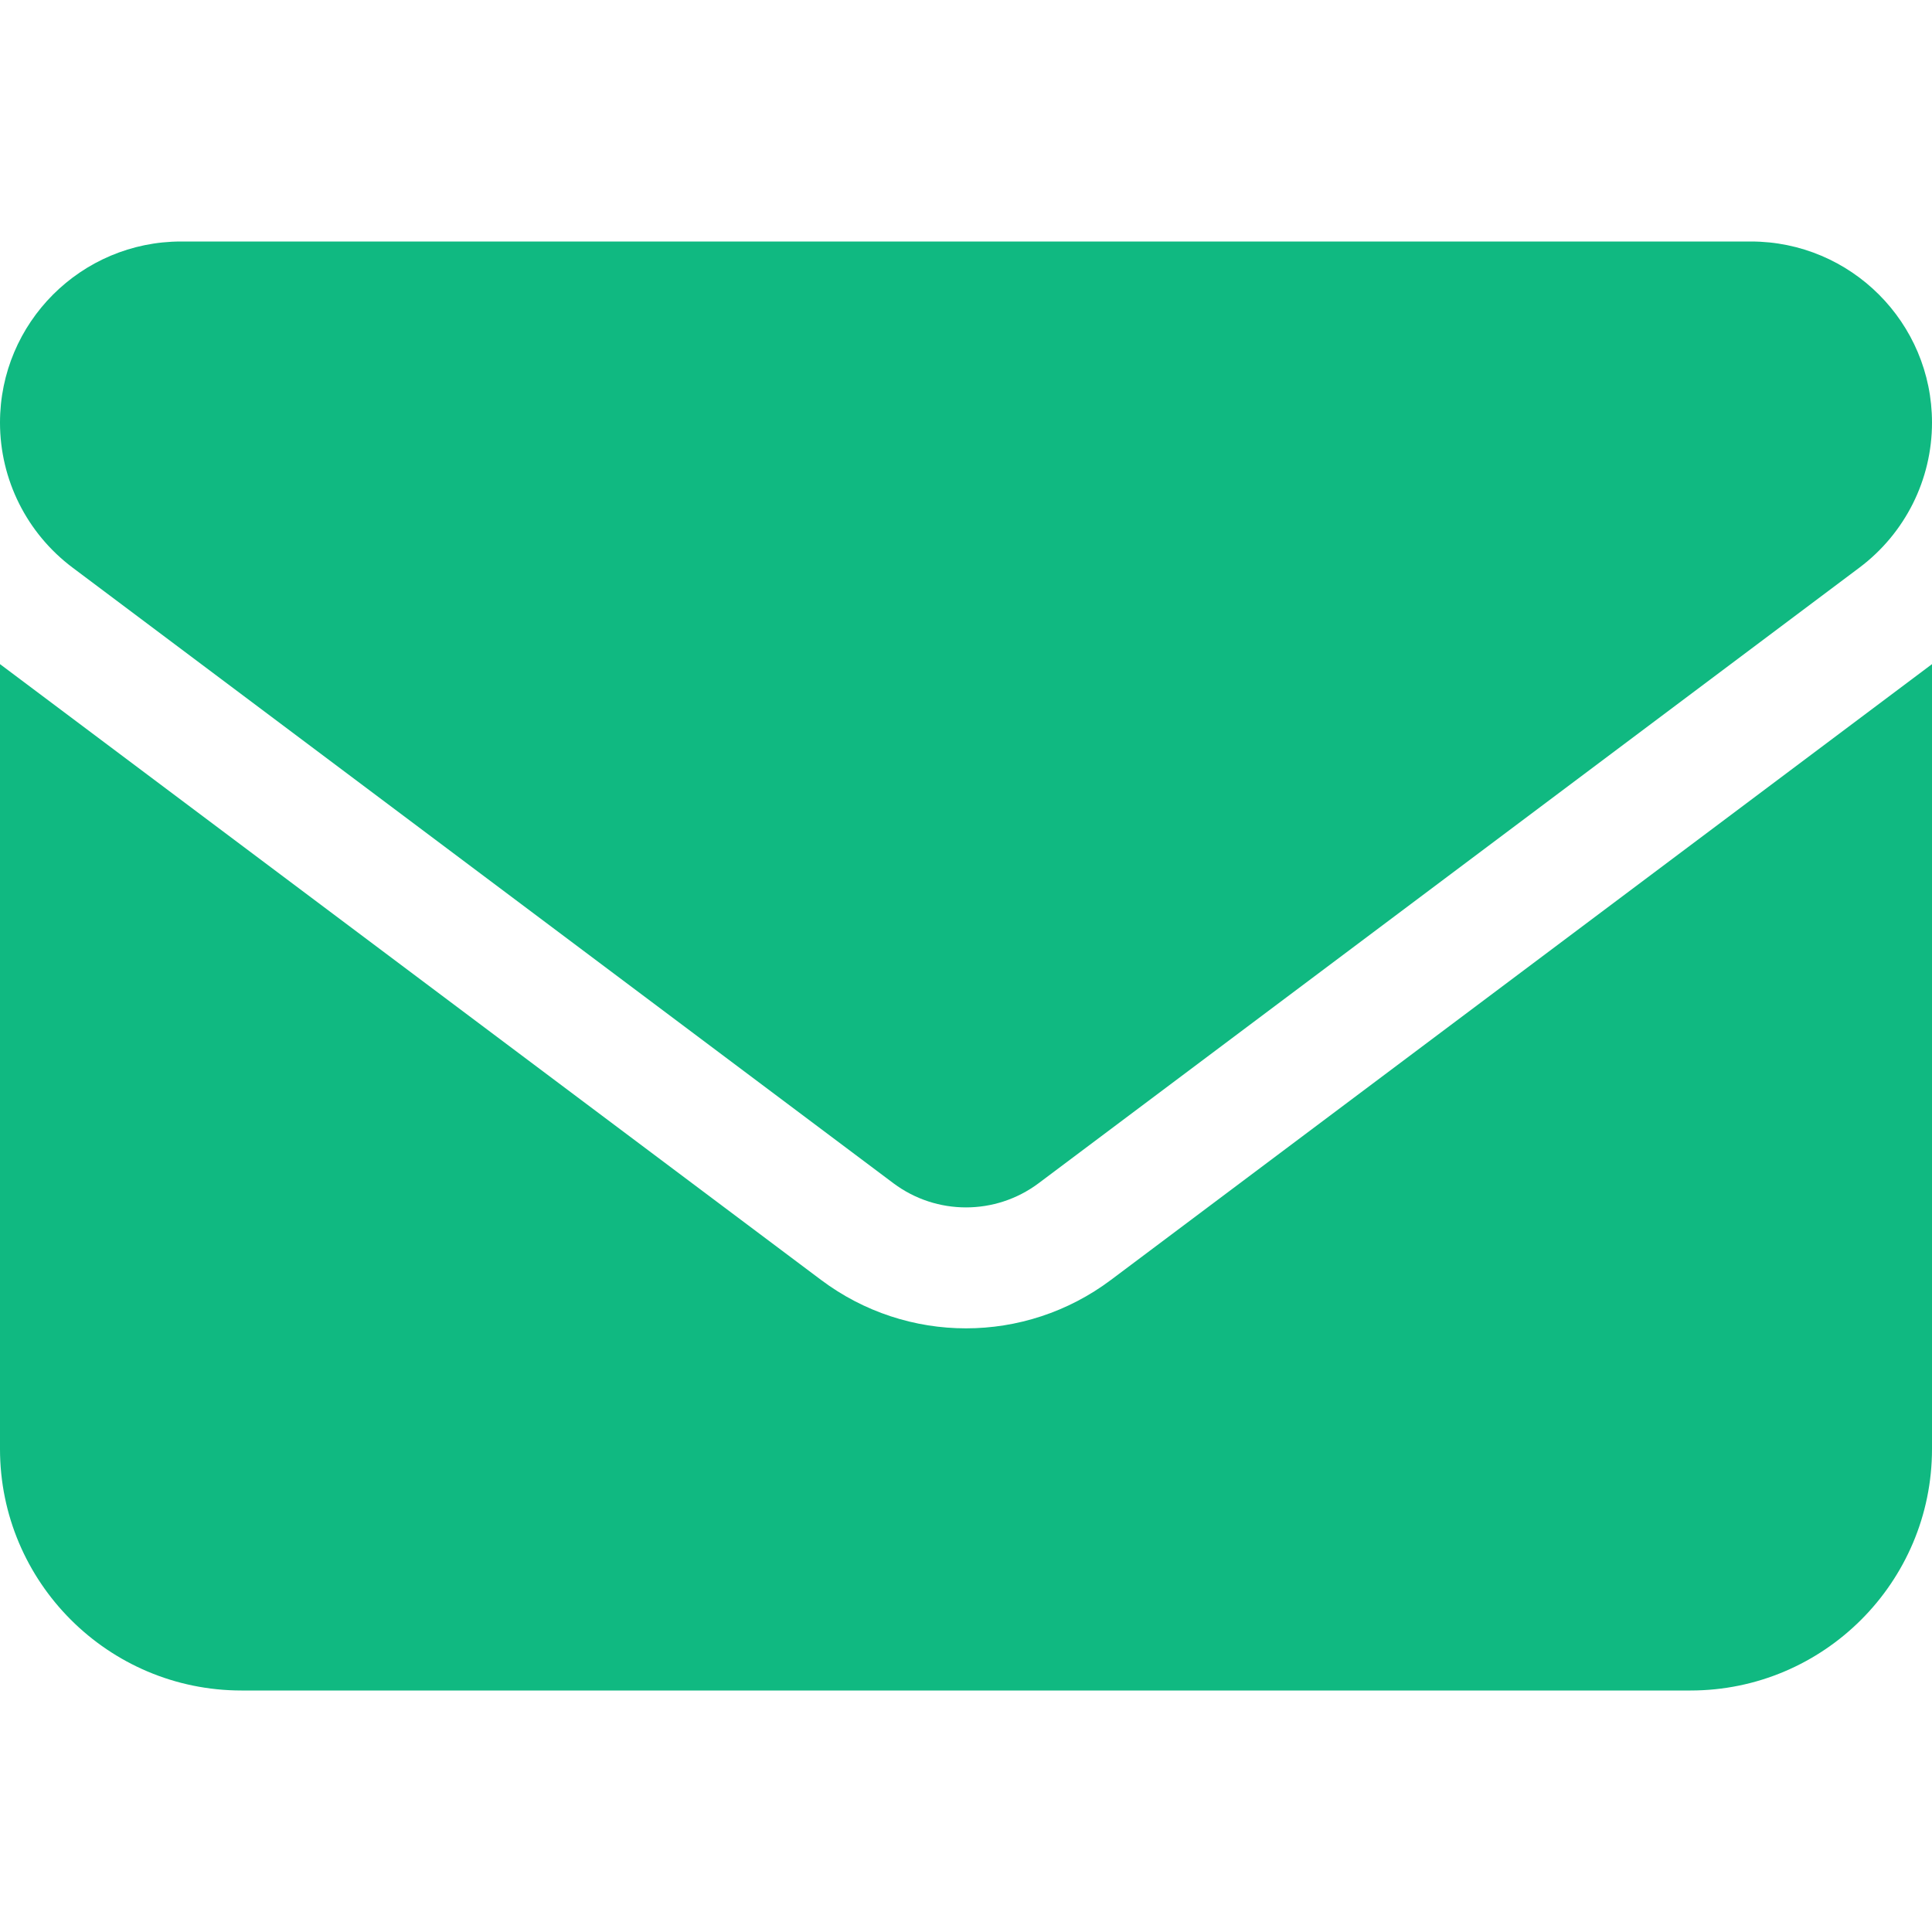
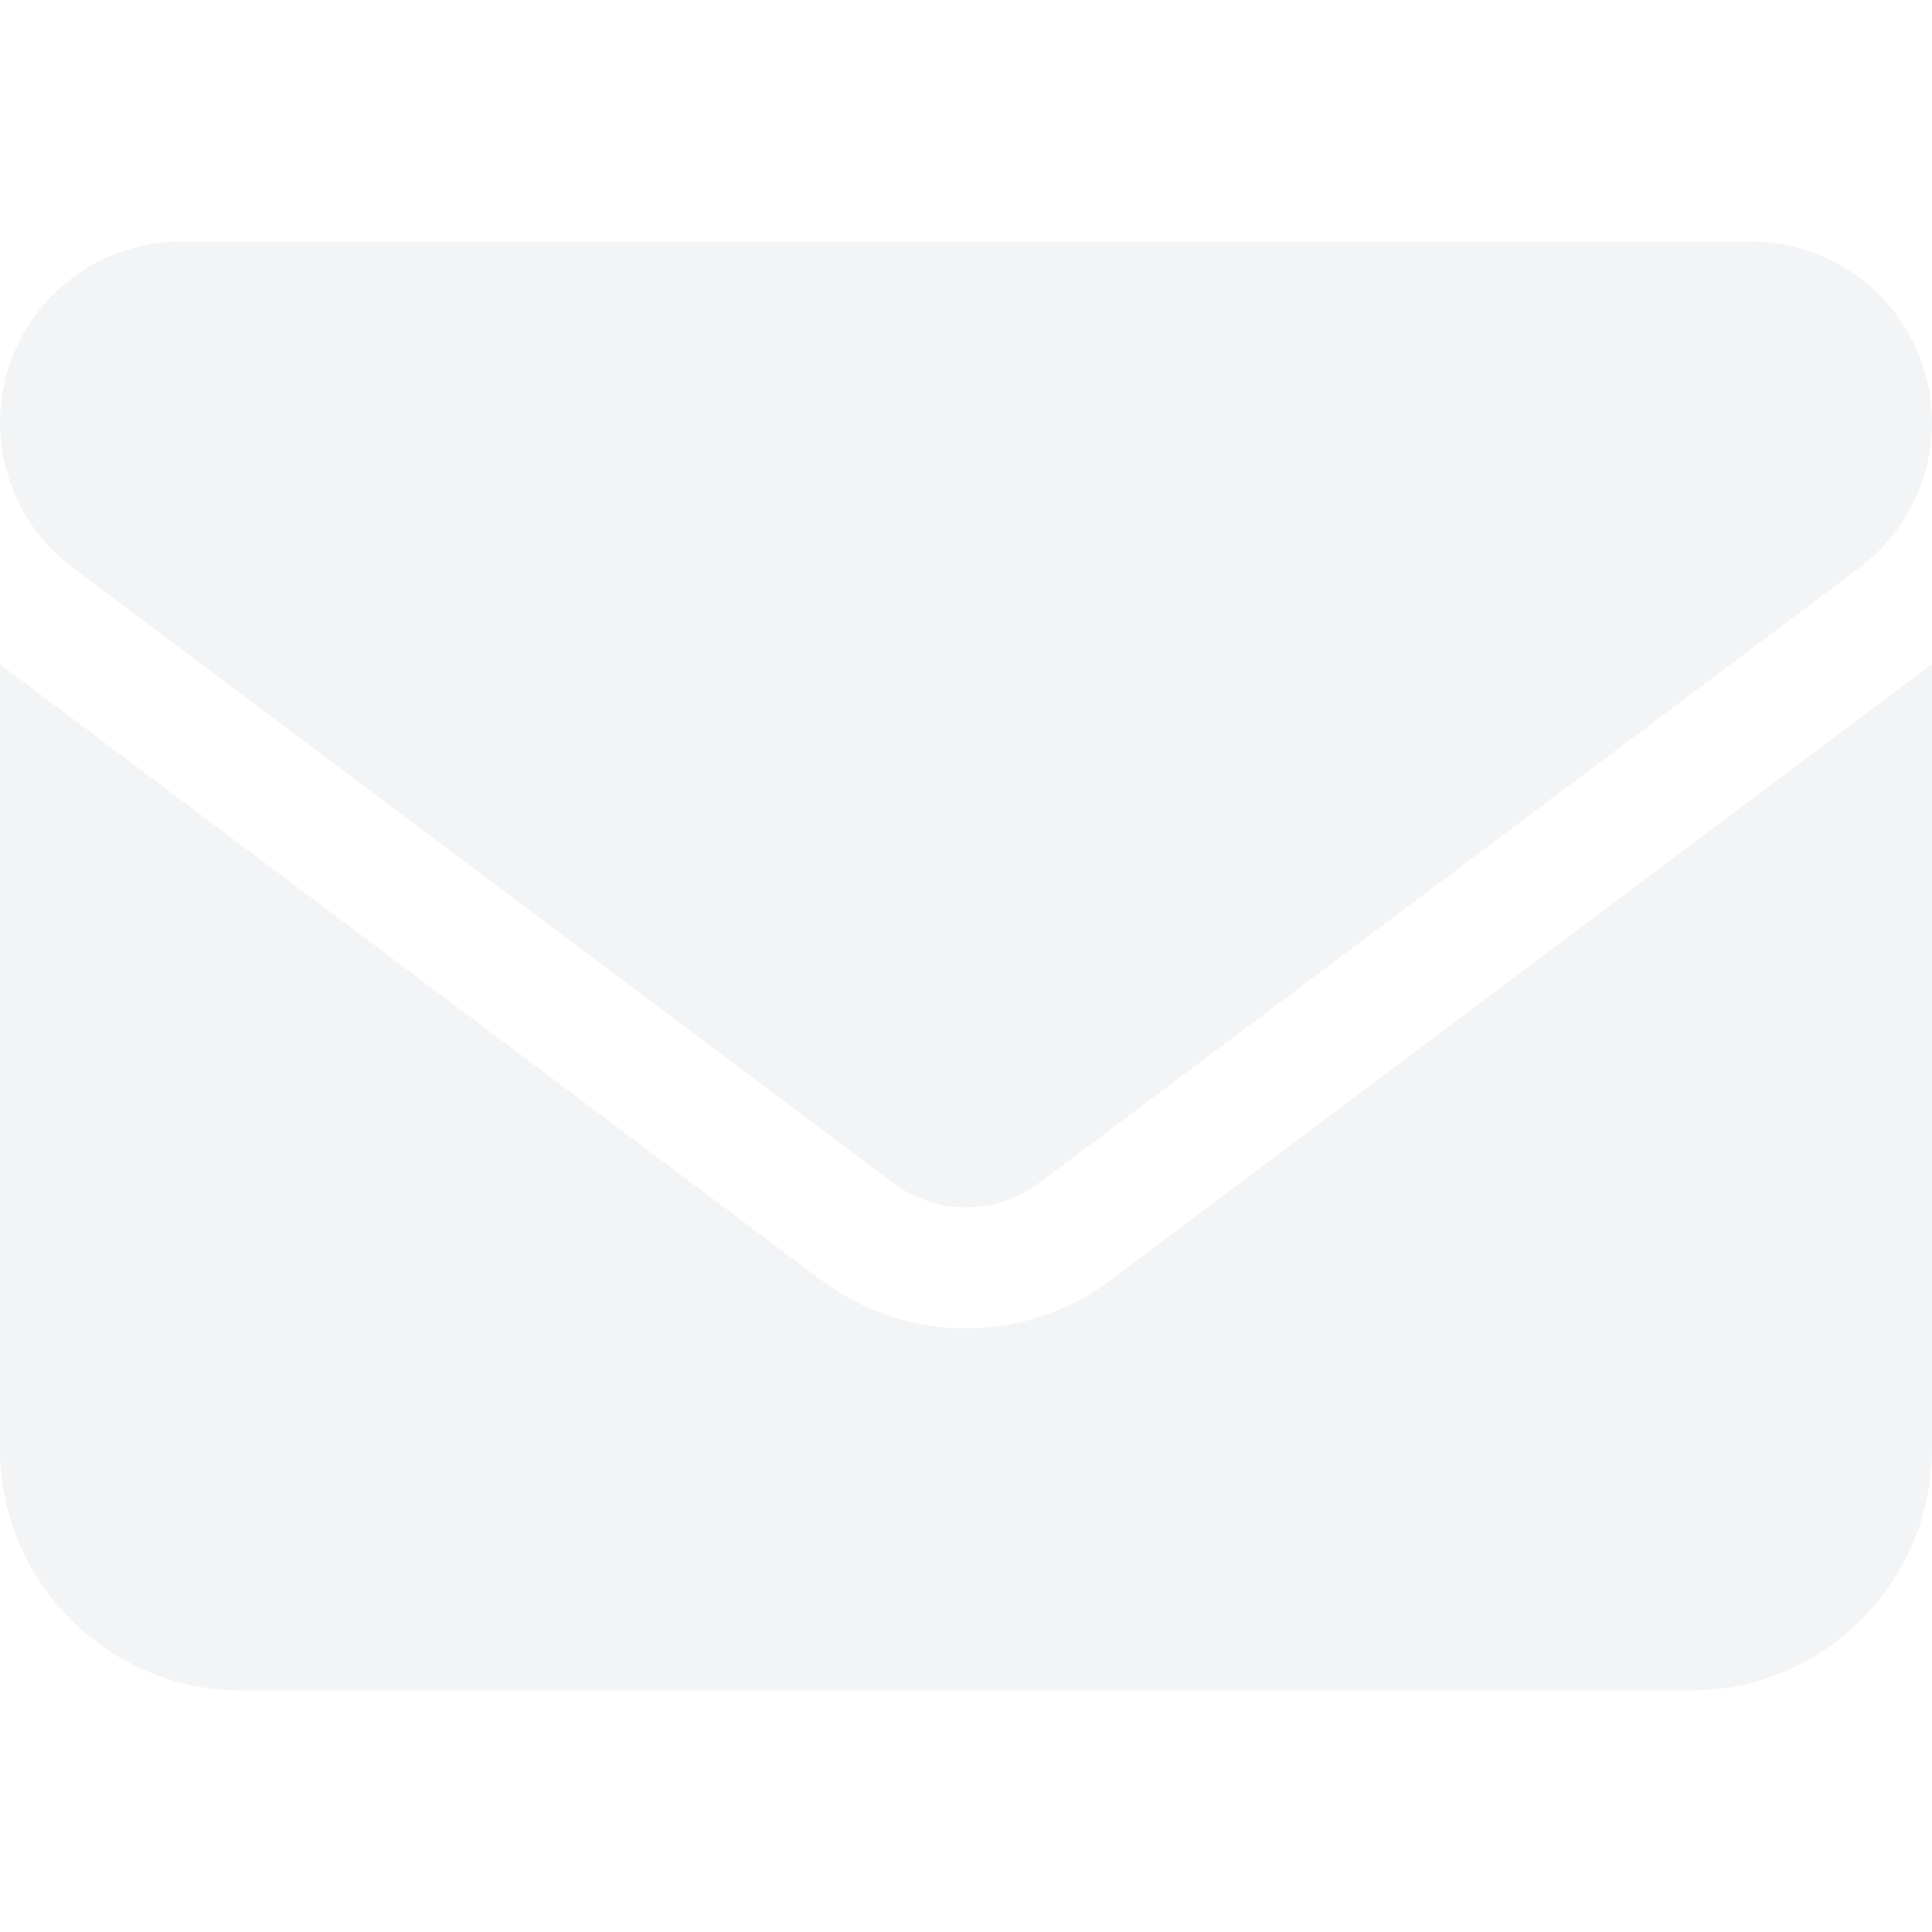
<svg xmlns="http://www.w3.org/2000/svg" height="1em" viewBox="0 0 512 512">
  <style>
        svg {
-             fill: #10b981
+             /* fill: #10b981 */
+             fill: #F3F4F6;
        }
    </style>
  <path d="M48 64C21.5 64 0 85.5 0 112c0 15.1 7.1 29.3 19.2 38.4L236.8 313.6c11.4 8.5 27 8.5 38.4 0L492.8 150.4c12.1-9.1 19.2-23.3 19.2-38.4c0-26.5-21.5-48-48-48H48zM0 176V384c0 35.3 28.7 64 64 64H448c35.3 0 64-28.7 64-64V176L294.4 339.2c-22.8 17.1-54 17.1-76.8 0L0 176z" />
</svg>
